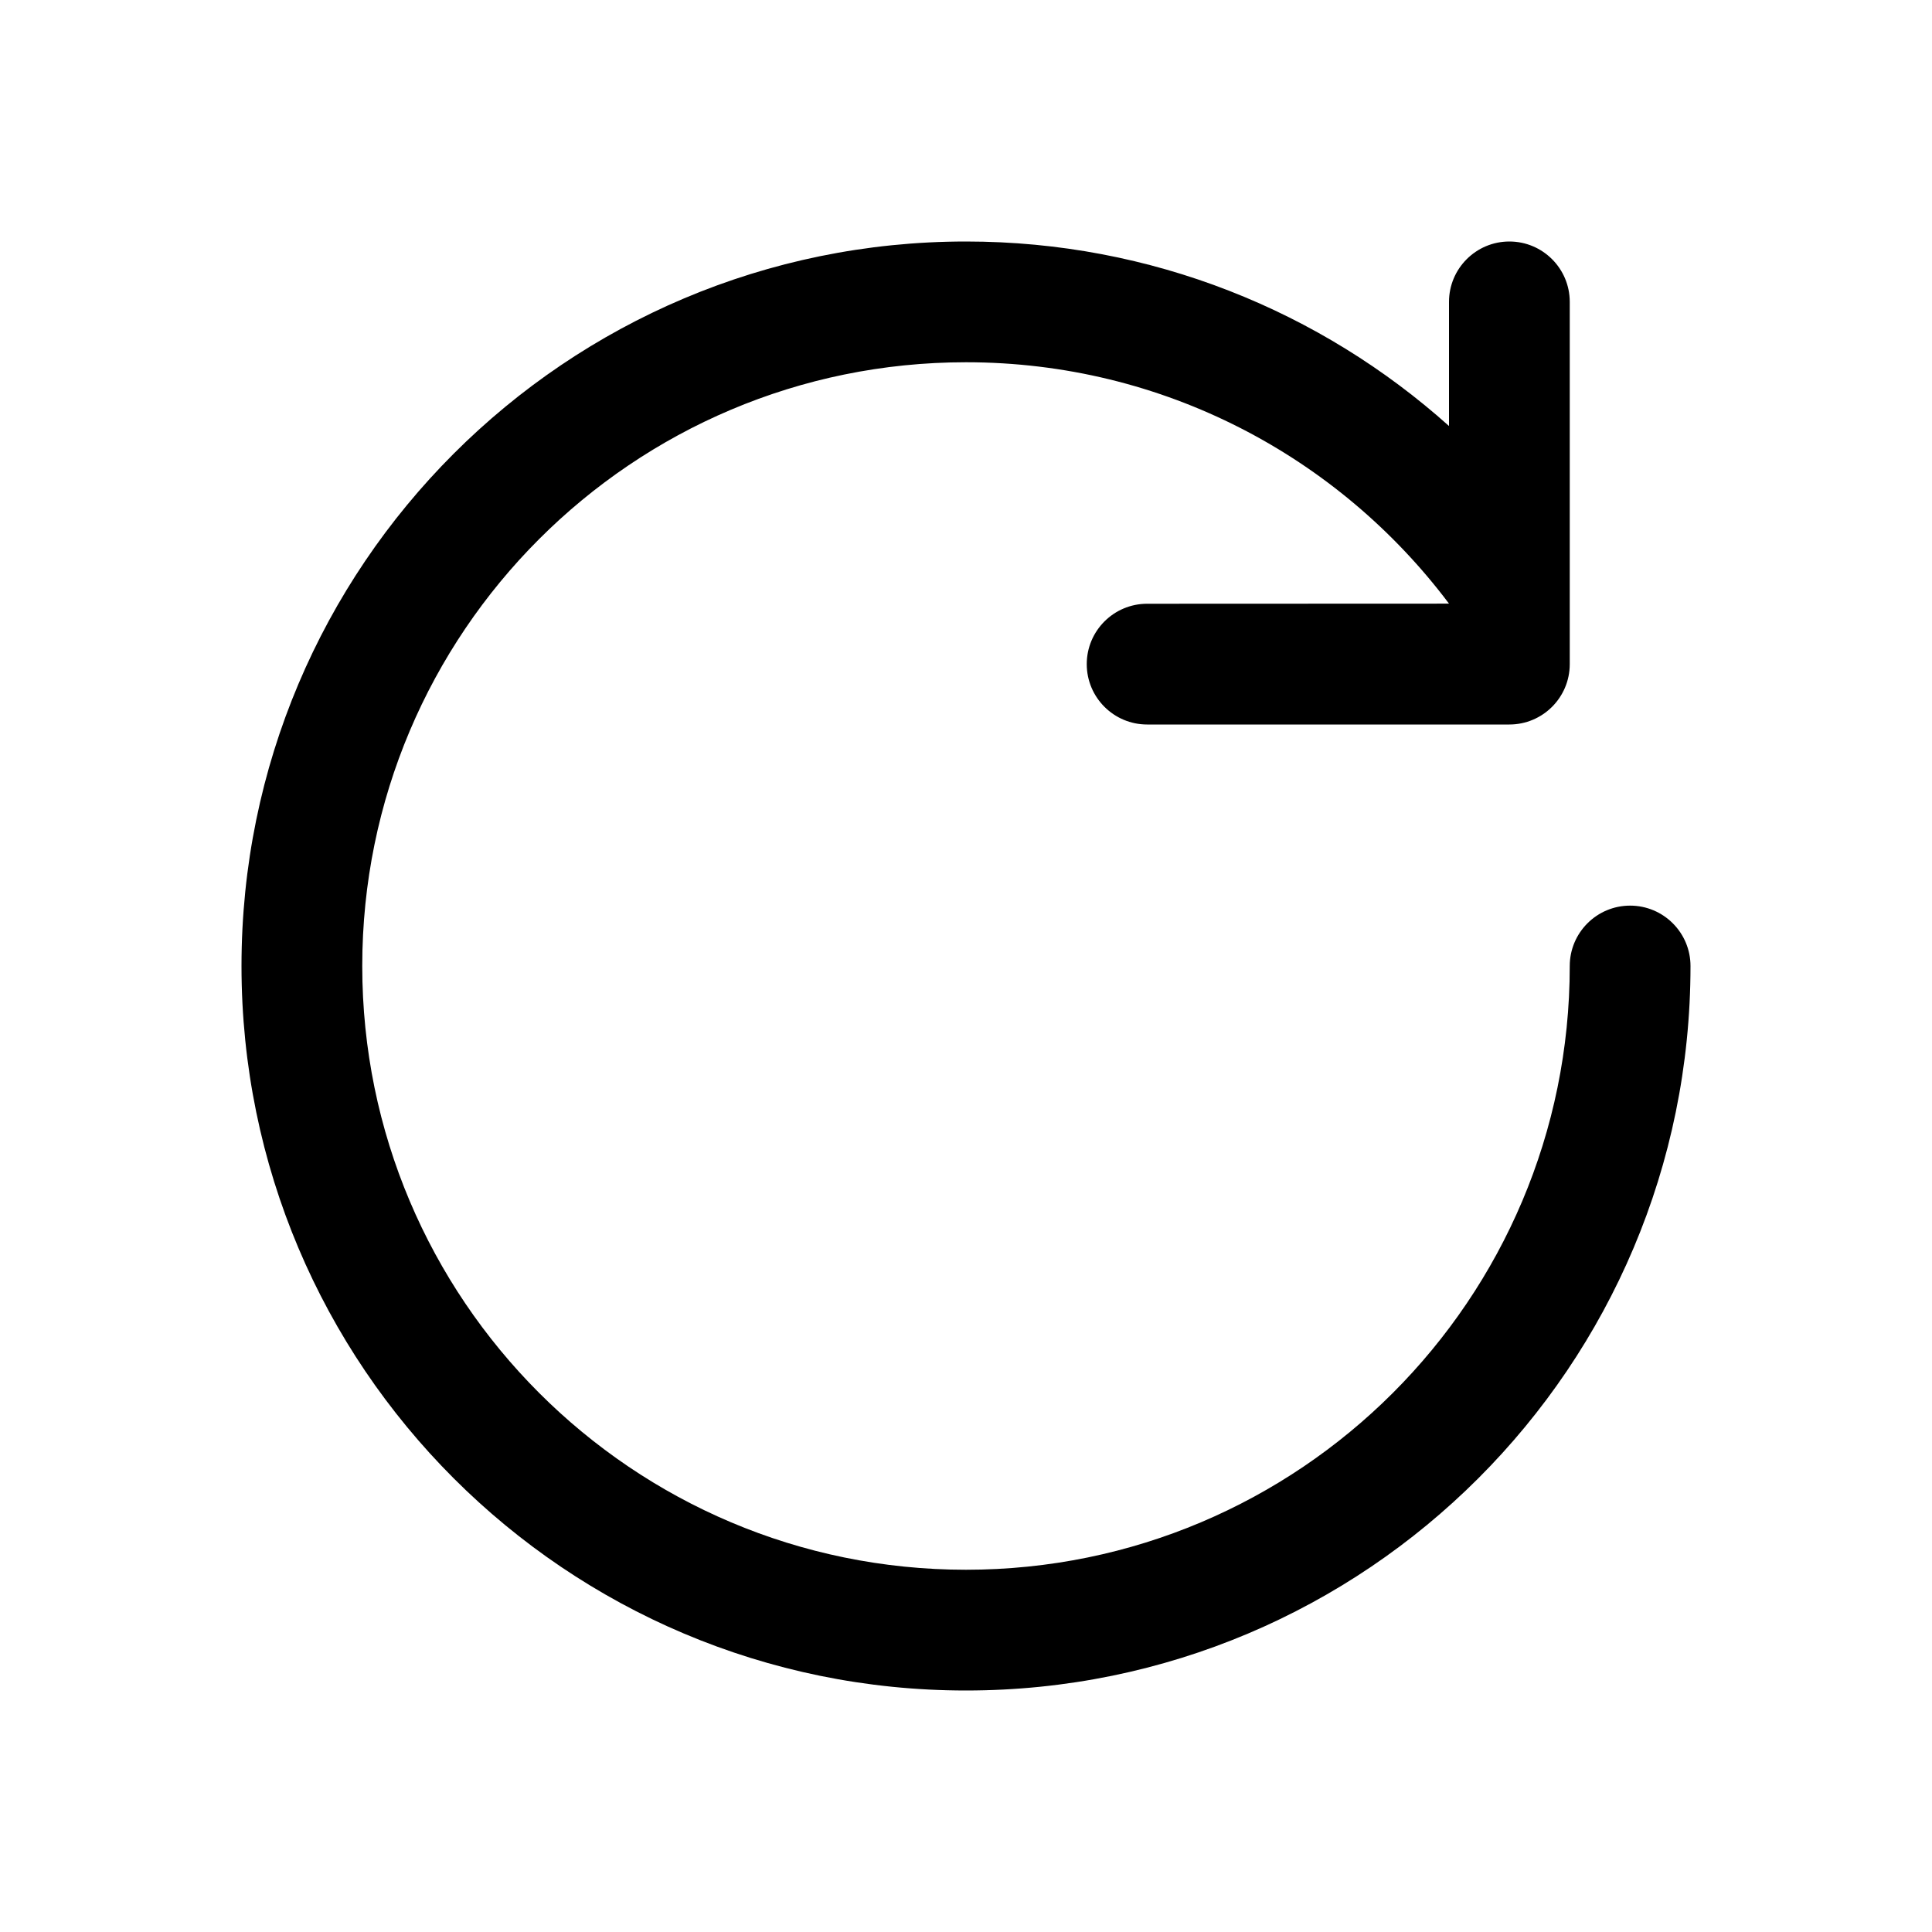
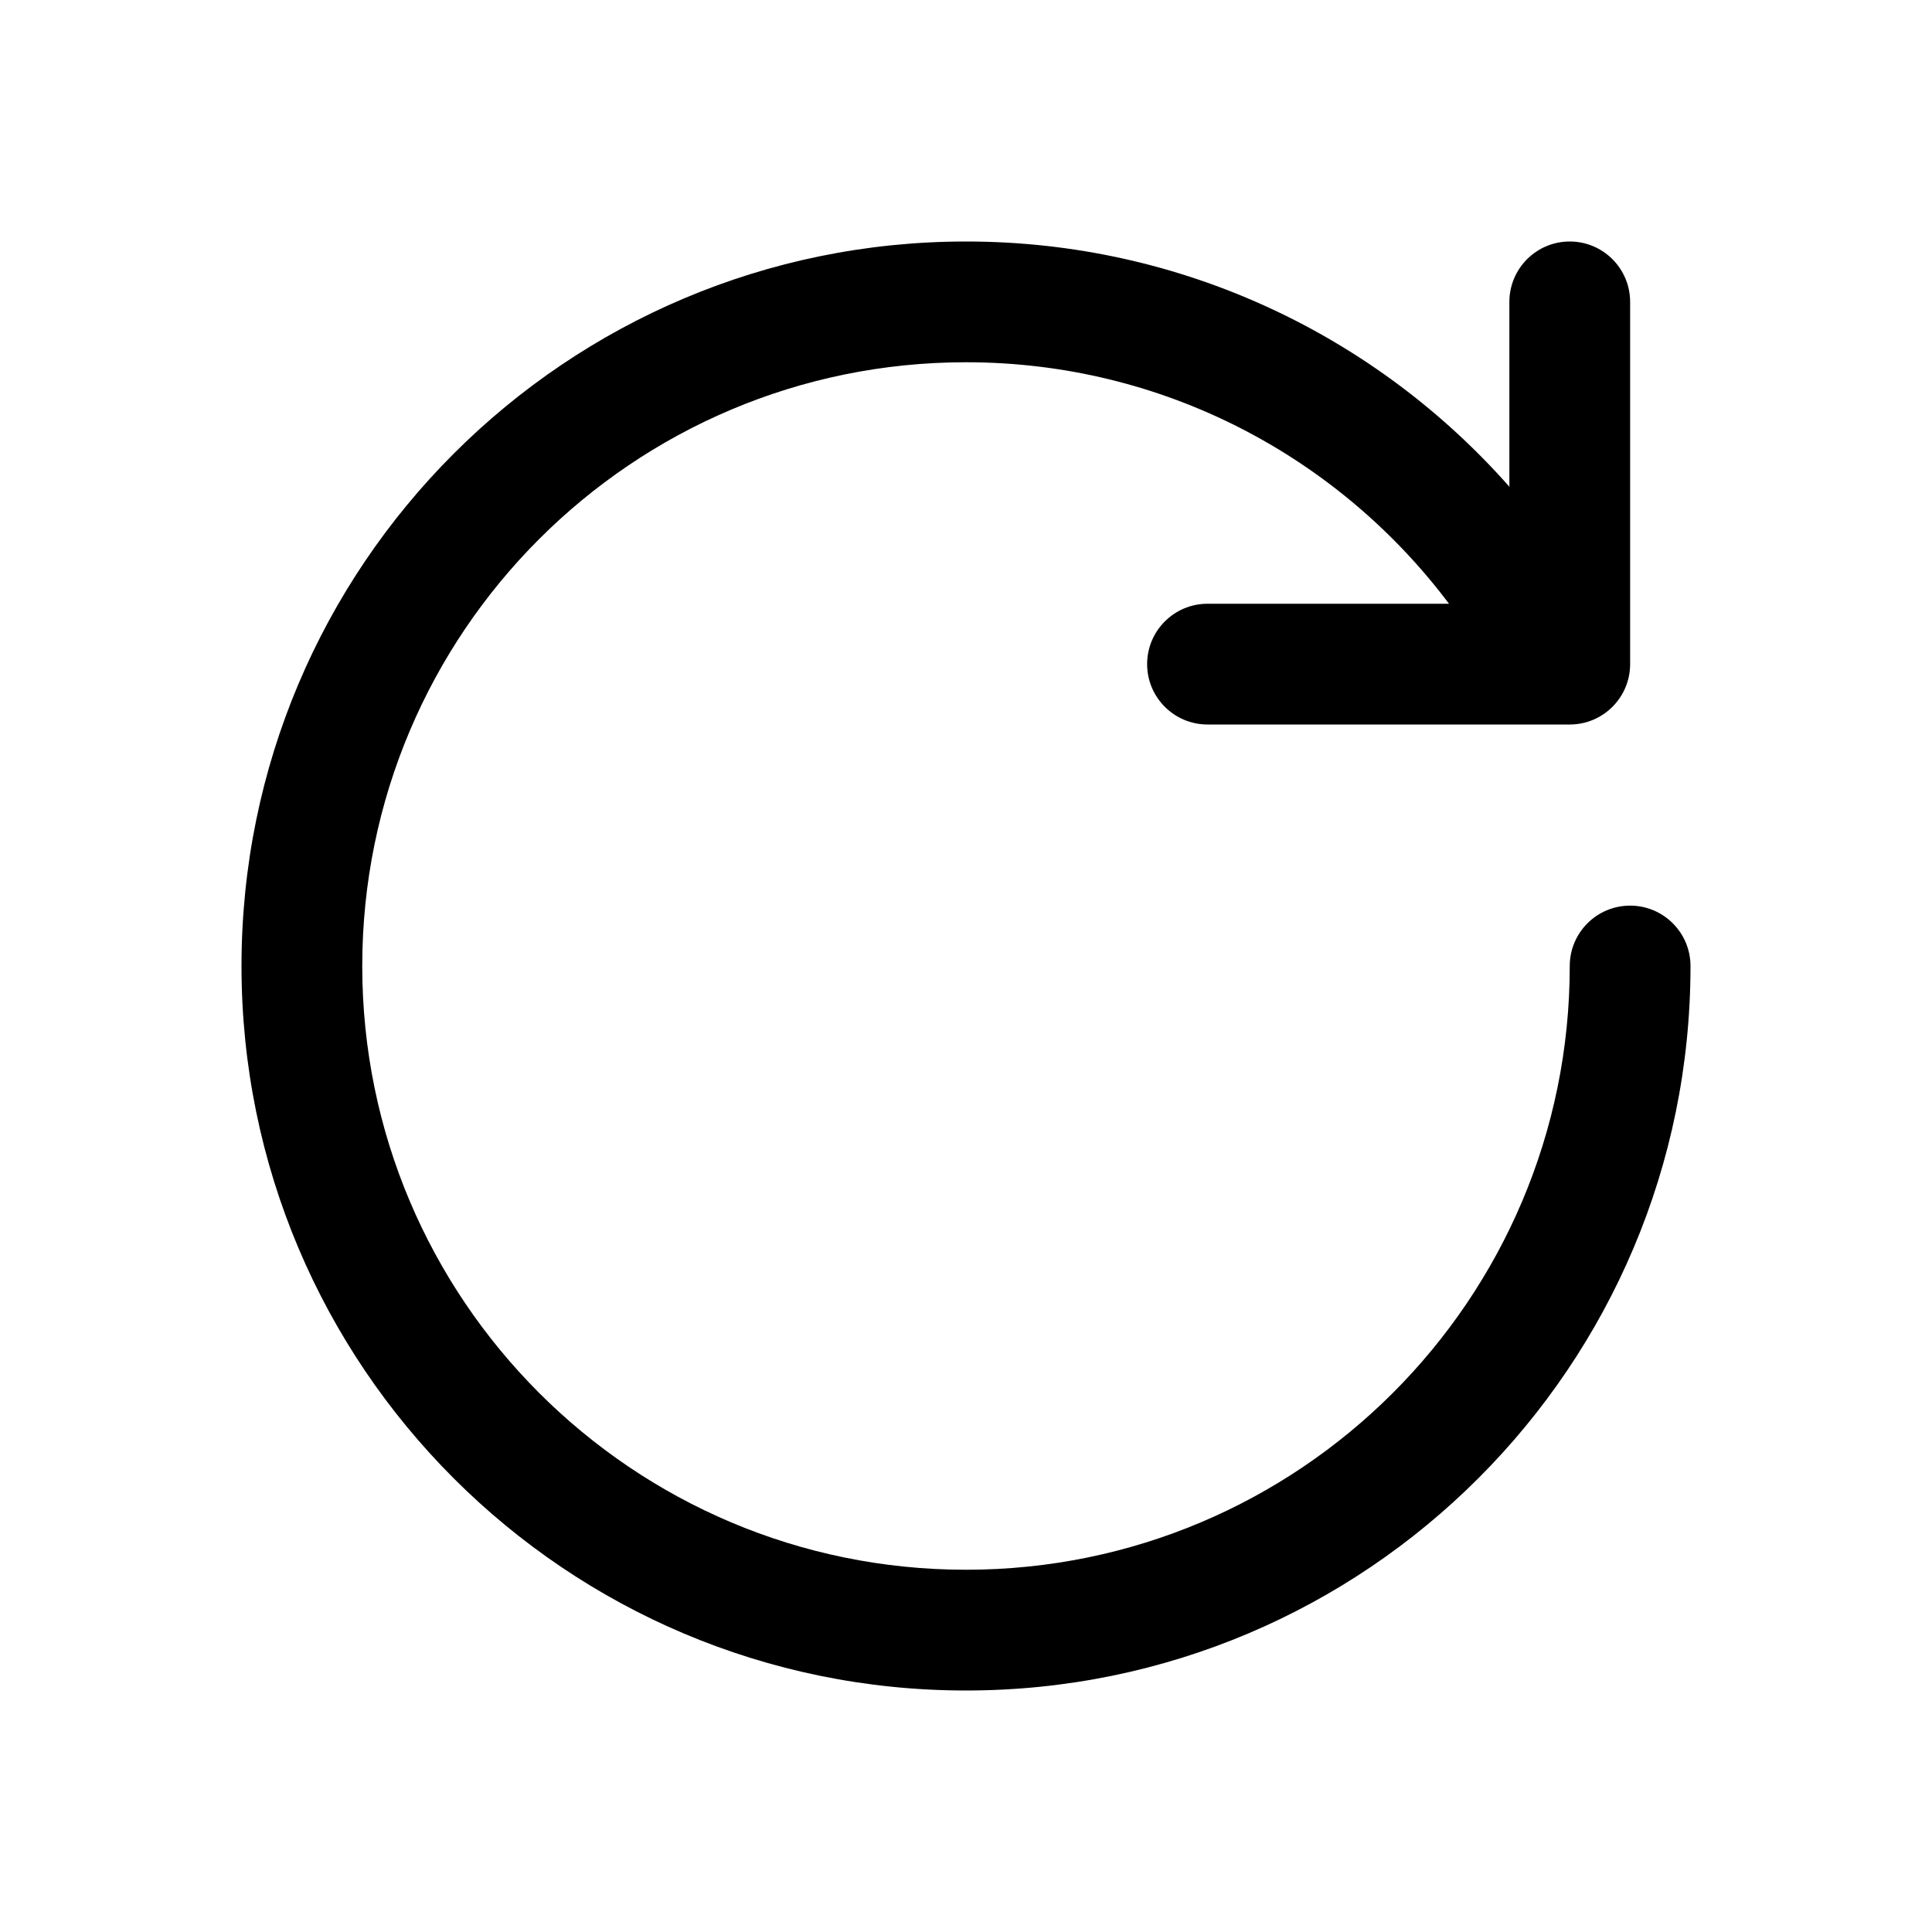
<svg xmlns="http://www.w3.org/2000/svg" viewBox="0 0 16 16" fill="none">
-   <path d="M3 8C3 5.239 5.239 3 8 3C9.635 3 11.087 3.784 12 4.999L9.5 5C9.224 5 9 5.224 9 5.5C9 5.776 9.224 6 9.5 6H12.5C12.776 6 13 5.776 13 5.5V4.843C13 4.839 13 4.834 13 4.83V2.5C13 2.224 12.776 2 12.5 2C12.224 2 12 2.224 12 2.5V3.528C10.939 2.578 9.537 2 8 2C4.686 2 2 4.686 2 8C2 11.314 4.686 14 8 14C11.314 14 14 11.314 14 8C14 7.724 13.776 7.5 13.5 7.5C13.224 7.5 13 7.724 13 8C13 10.761 10.761 13 8 13C5.239 13 3 10.761 3 8Z" fill="currentColor" />
+   <path d="M3 8C3 5.239 5.239 3 8 3C9.636 3 11.088 3.786 12 5H10C9.724 5 9.5 5.224 9.5 5.5C9.5 5.776 9.724 6 10 6H13C13.276 6 13.5 5.776 13.5 5.5V2.5C13.5 2.224 13.276 2 13 2C12.724 2 12.5 2.224 12.5 2.5V4.031C11.401 2.786 9.792 2 8 2C4.686 2 2 4.686 2 8C2 11.314 4.686 14 8 14C11.314 14 14 11.314 14 8C14 7.724 13.776 7.5 13.5 7.5C13.224 7.5 13 7.724 13 8C13 10.761 10.761 13 8 13C5.239 13 3 10.761 3 8Z" fill="currentColor" />
</svg>
